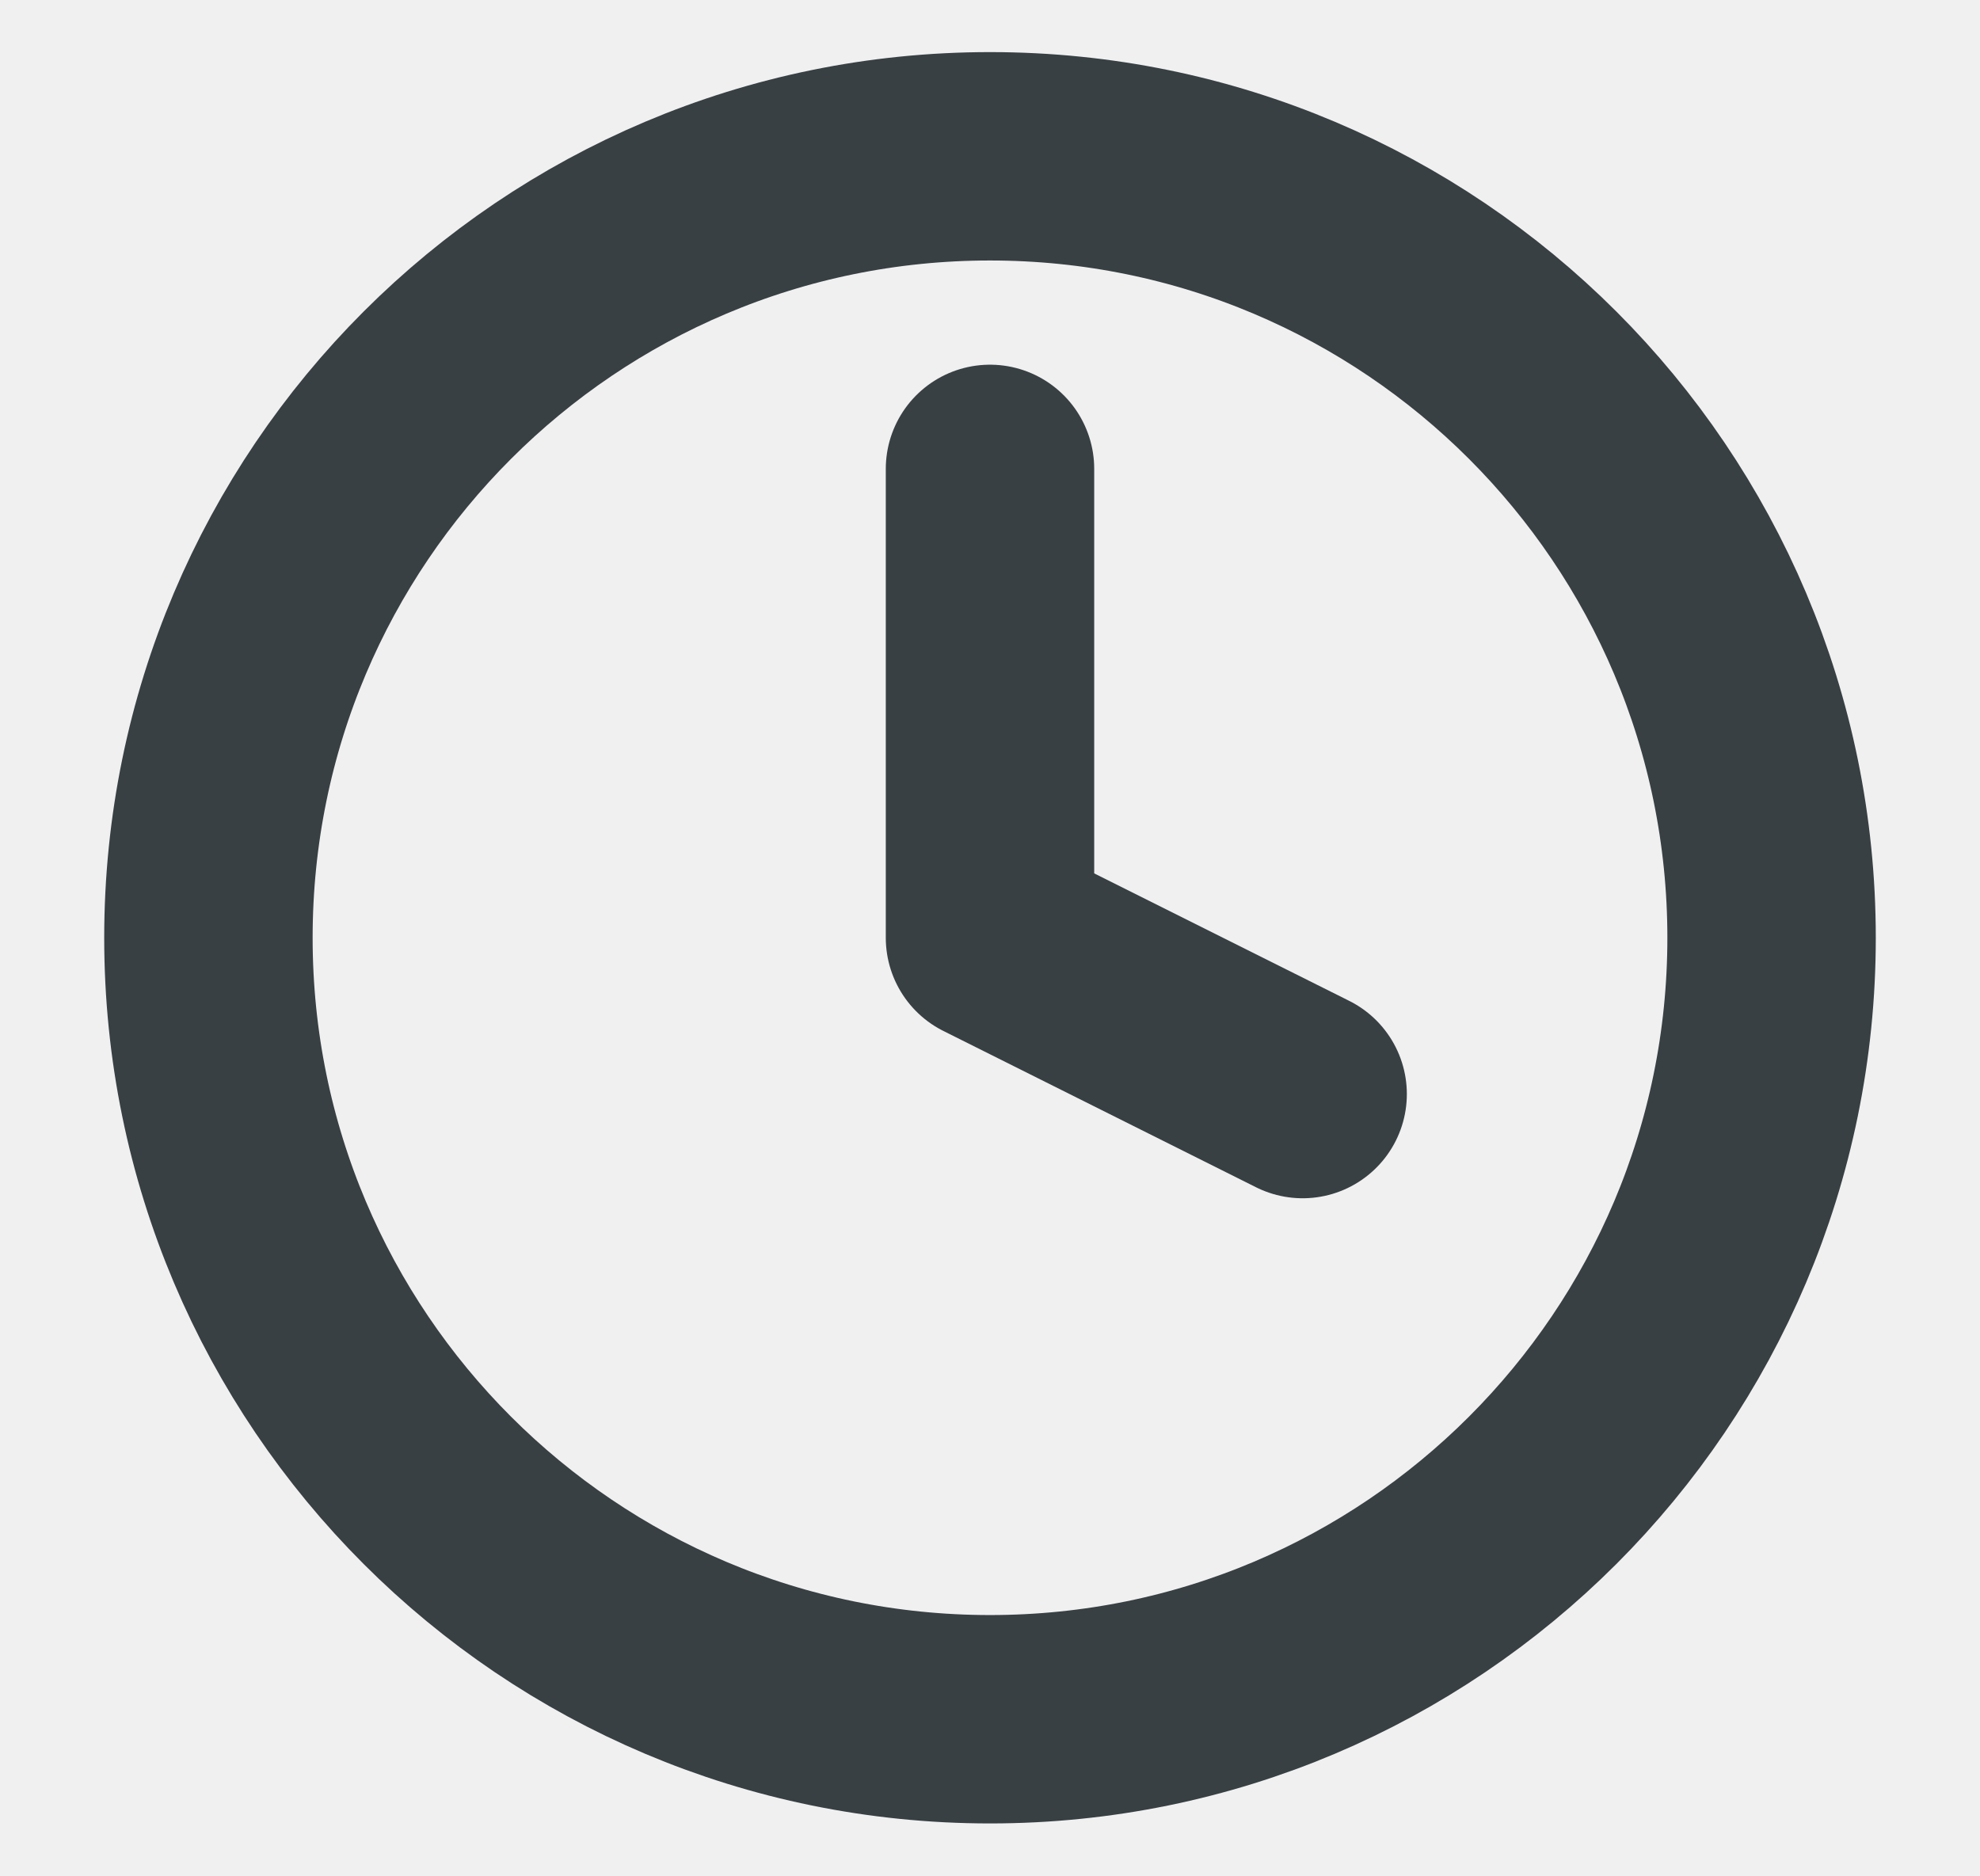
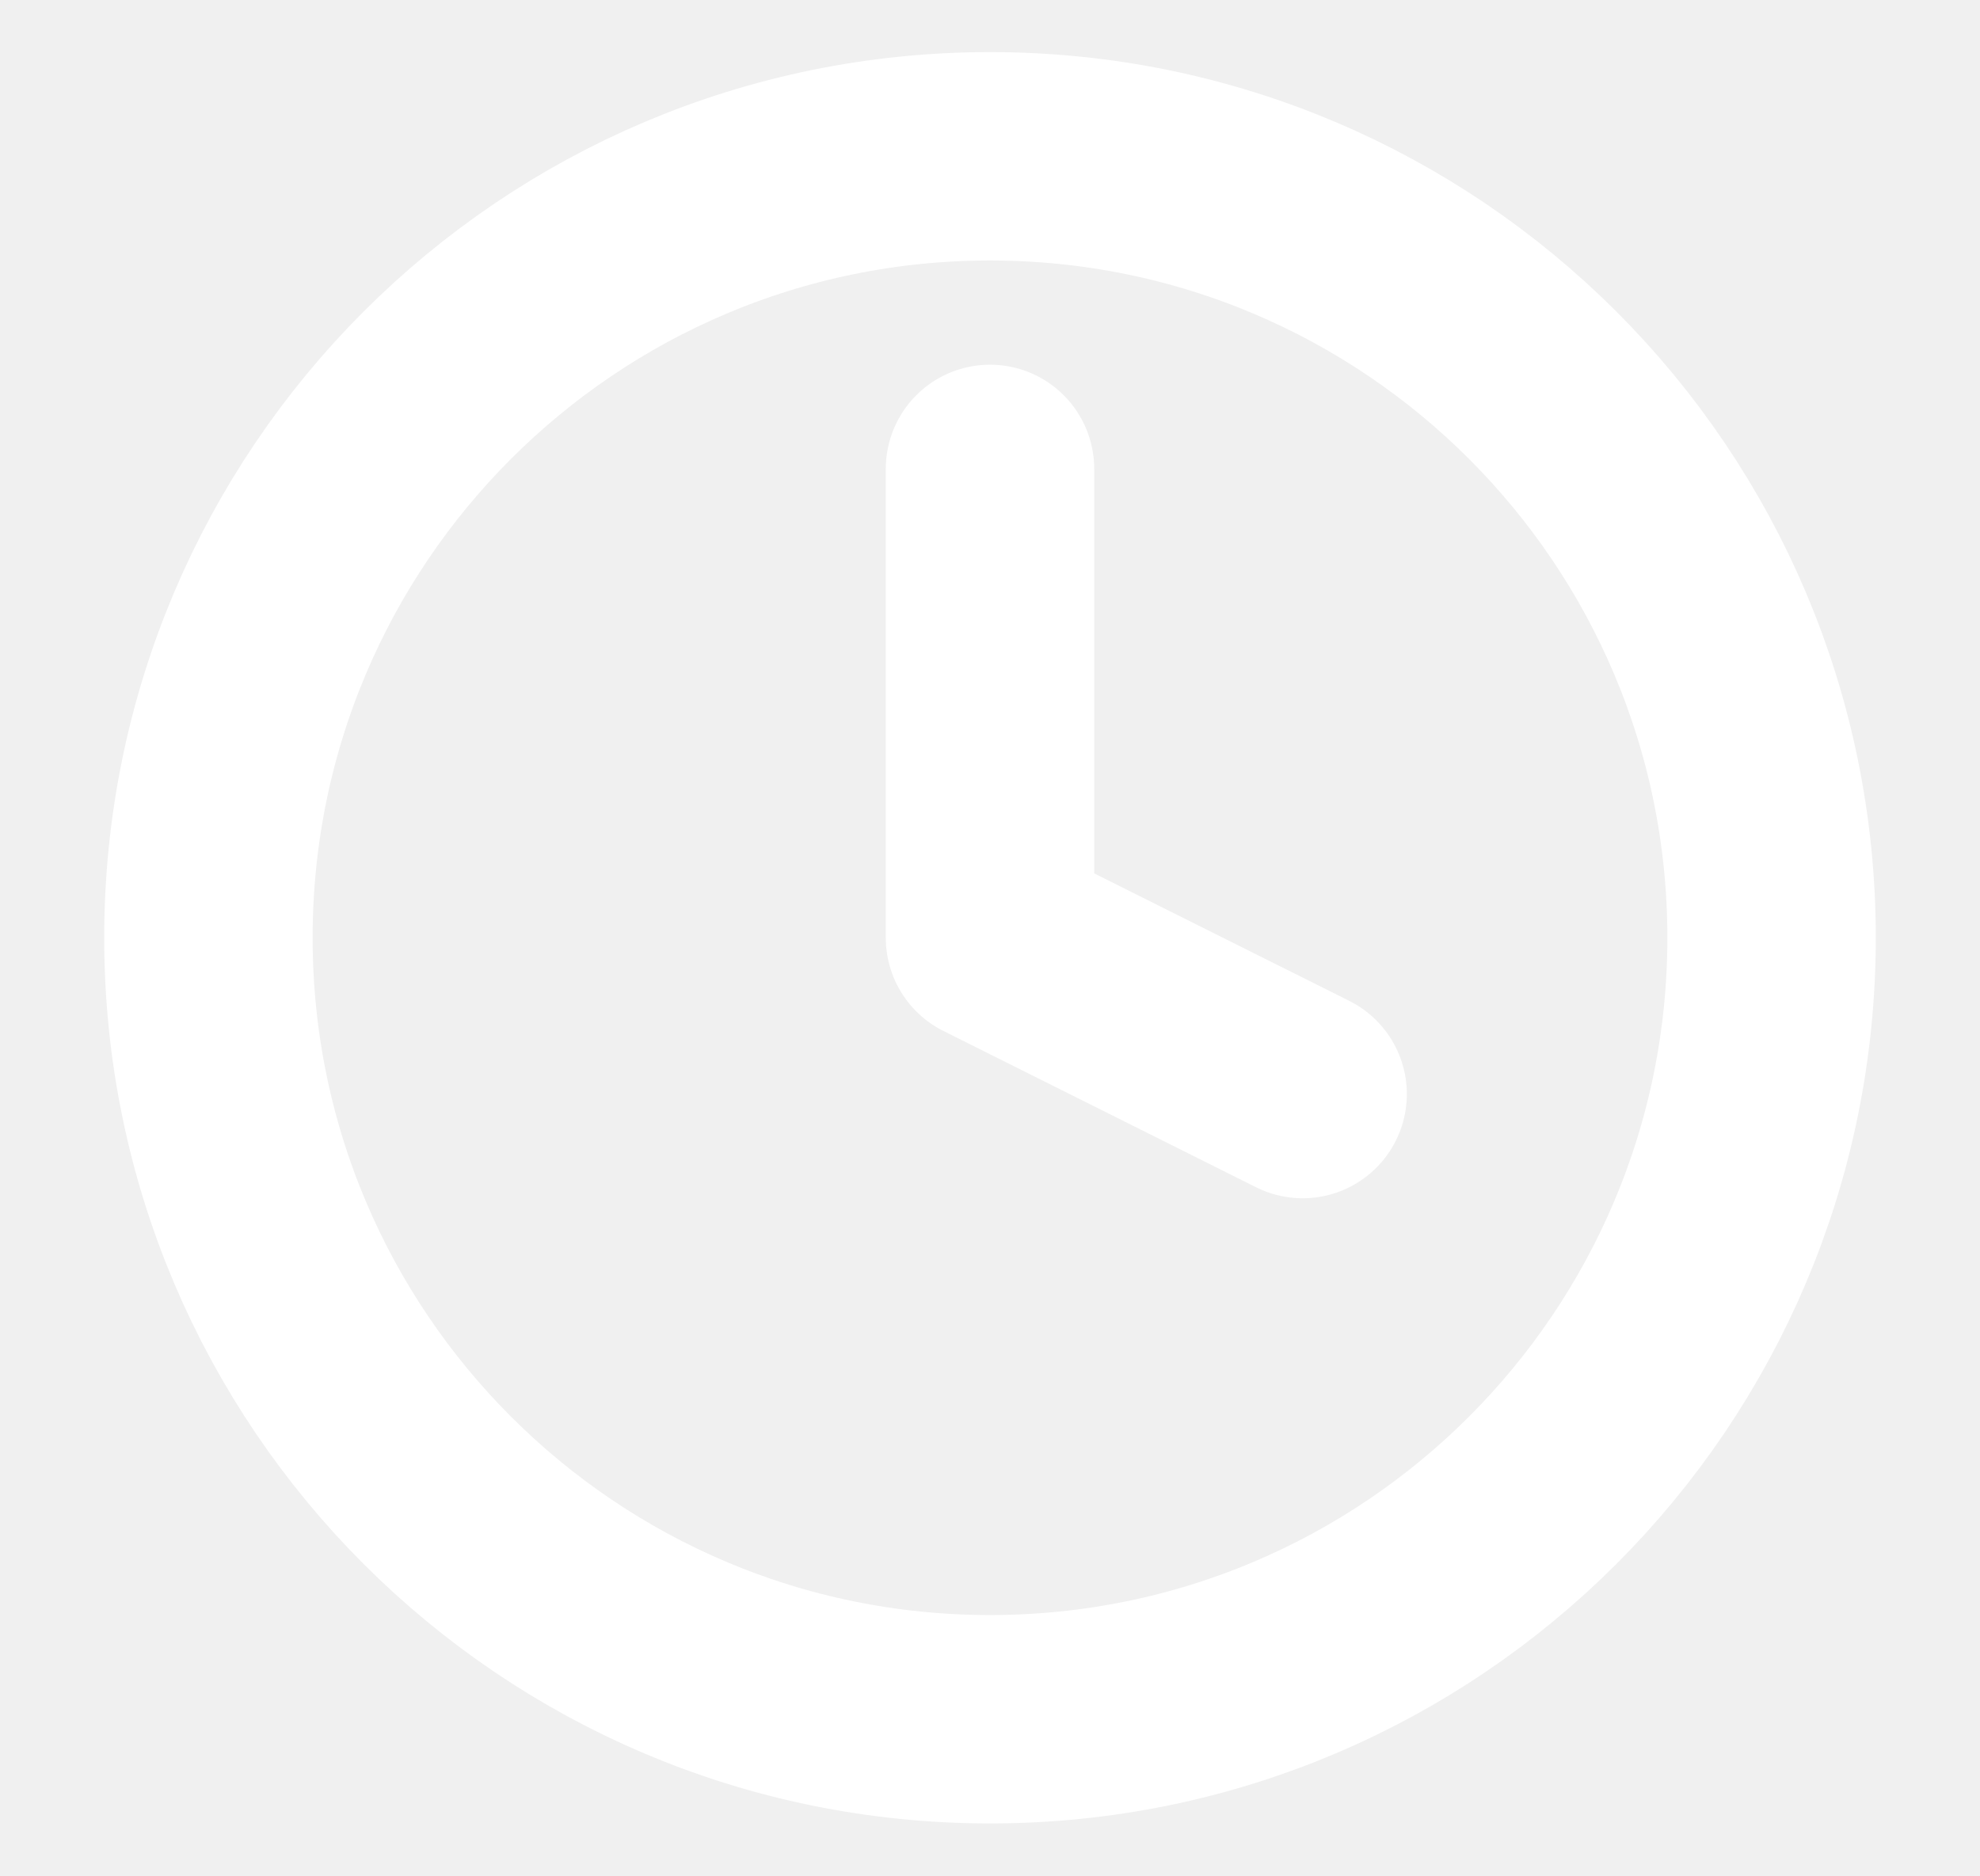
<svg xmlns="http://www.w3.org/2000/svg" width="19" height="18" viewBox="0 0 19 18" fill="none">
-   <path d="M9.5 16.5C13.642 16.5 17 13.142 17 9C17 4.858 13.642 1.5 9.5 1.5C5.358 1.5 2 4.858 2 9C2 13.142 5.358 16.5 9.5 16.5Z" stroke="#384043" stroke-width="2" stroke-linecap="round" stroke-linejoin="round" />
-   <path d="M9.5 4.5V9L12.5 10.5" stroke="#384043" stroke-width="2" stroke-linecap="round" stroke-linejoin="round" />
+   <path d="M9.5 16.5C13.642 16.5 17 13.142 17 9C17 4.858 13.642 1.5 9.5 1.5C5.358 1.5 2 4.858 2 9C2 13.142 5.358 16.5 9.5 16.5Z" stroke="#fff" stroke-width="2" stroke-linecap="round" stroke-linejoin="round" />
+   <path d="M9.5 4.5V9L12.5 10.5" stroke="#fff" stroke-width="2" stroke-linecap="round" stroke-linejoin="round" />
</svg>
